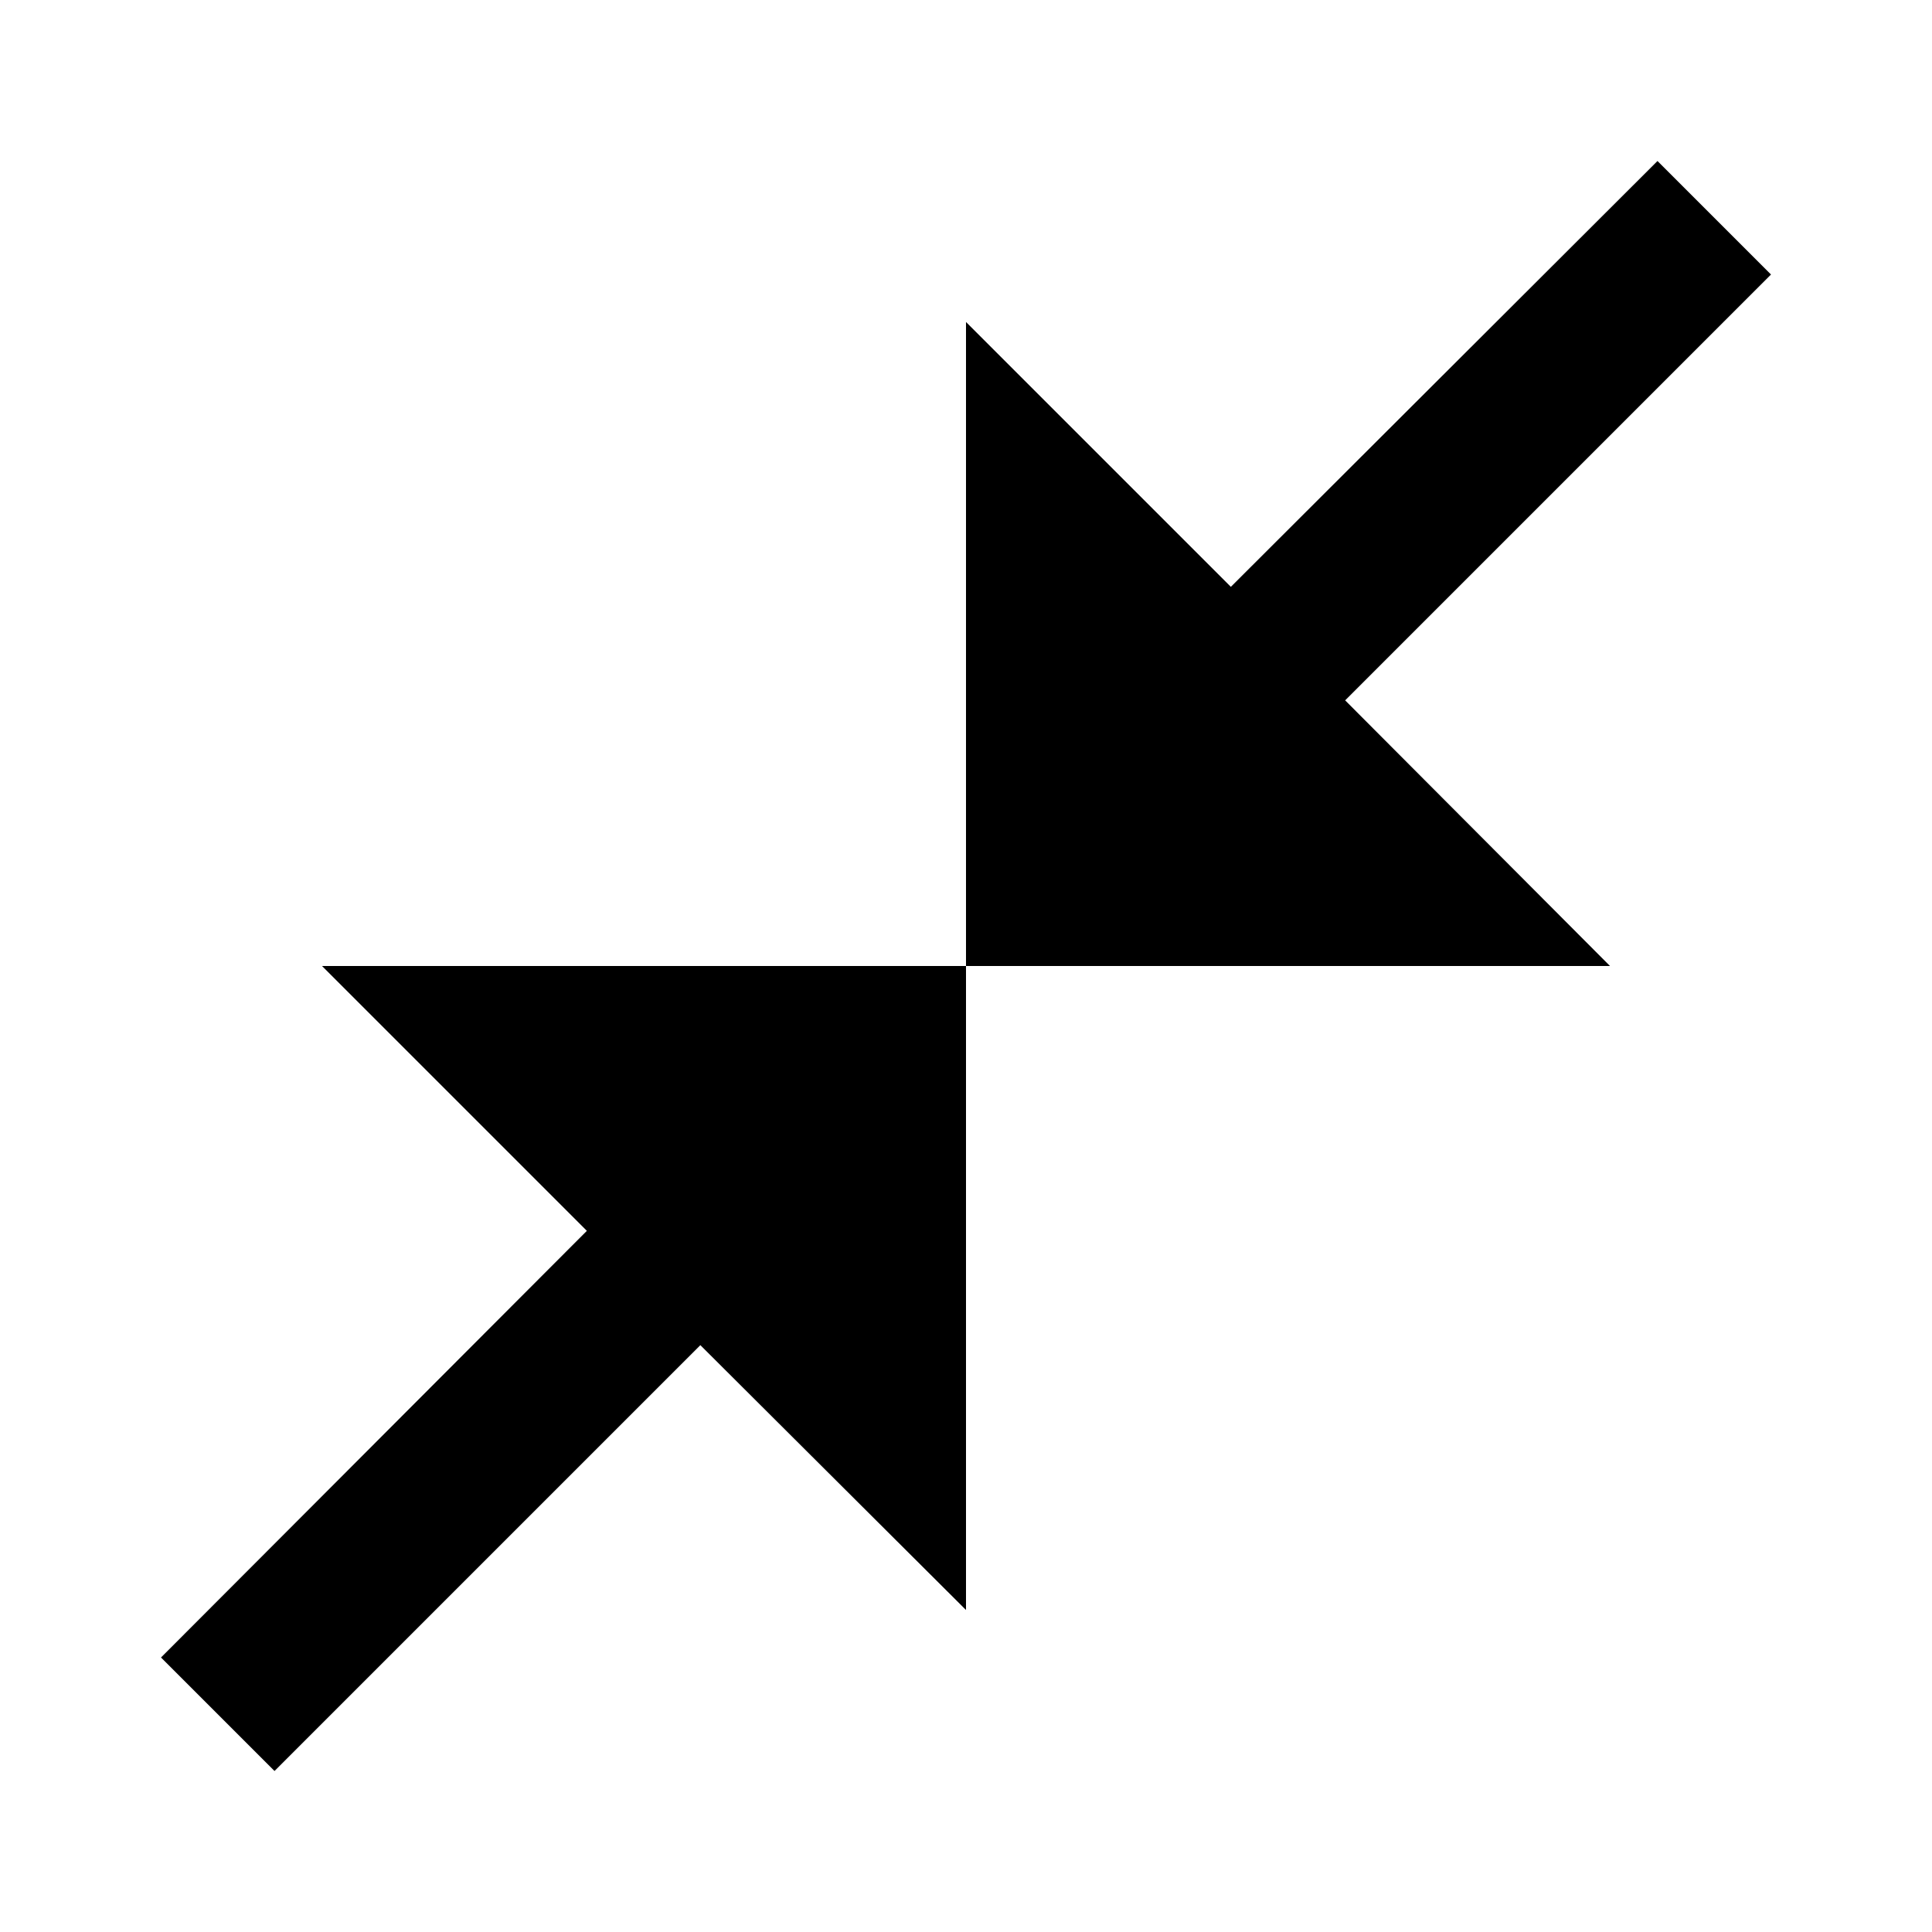
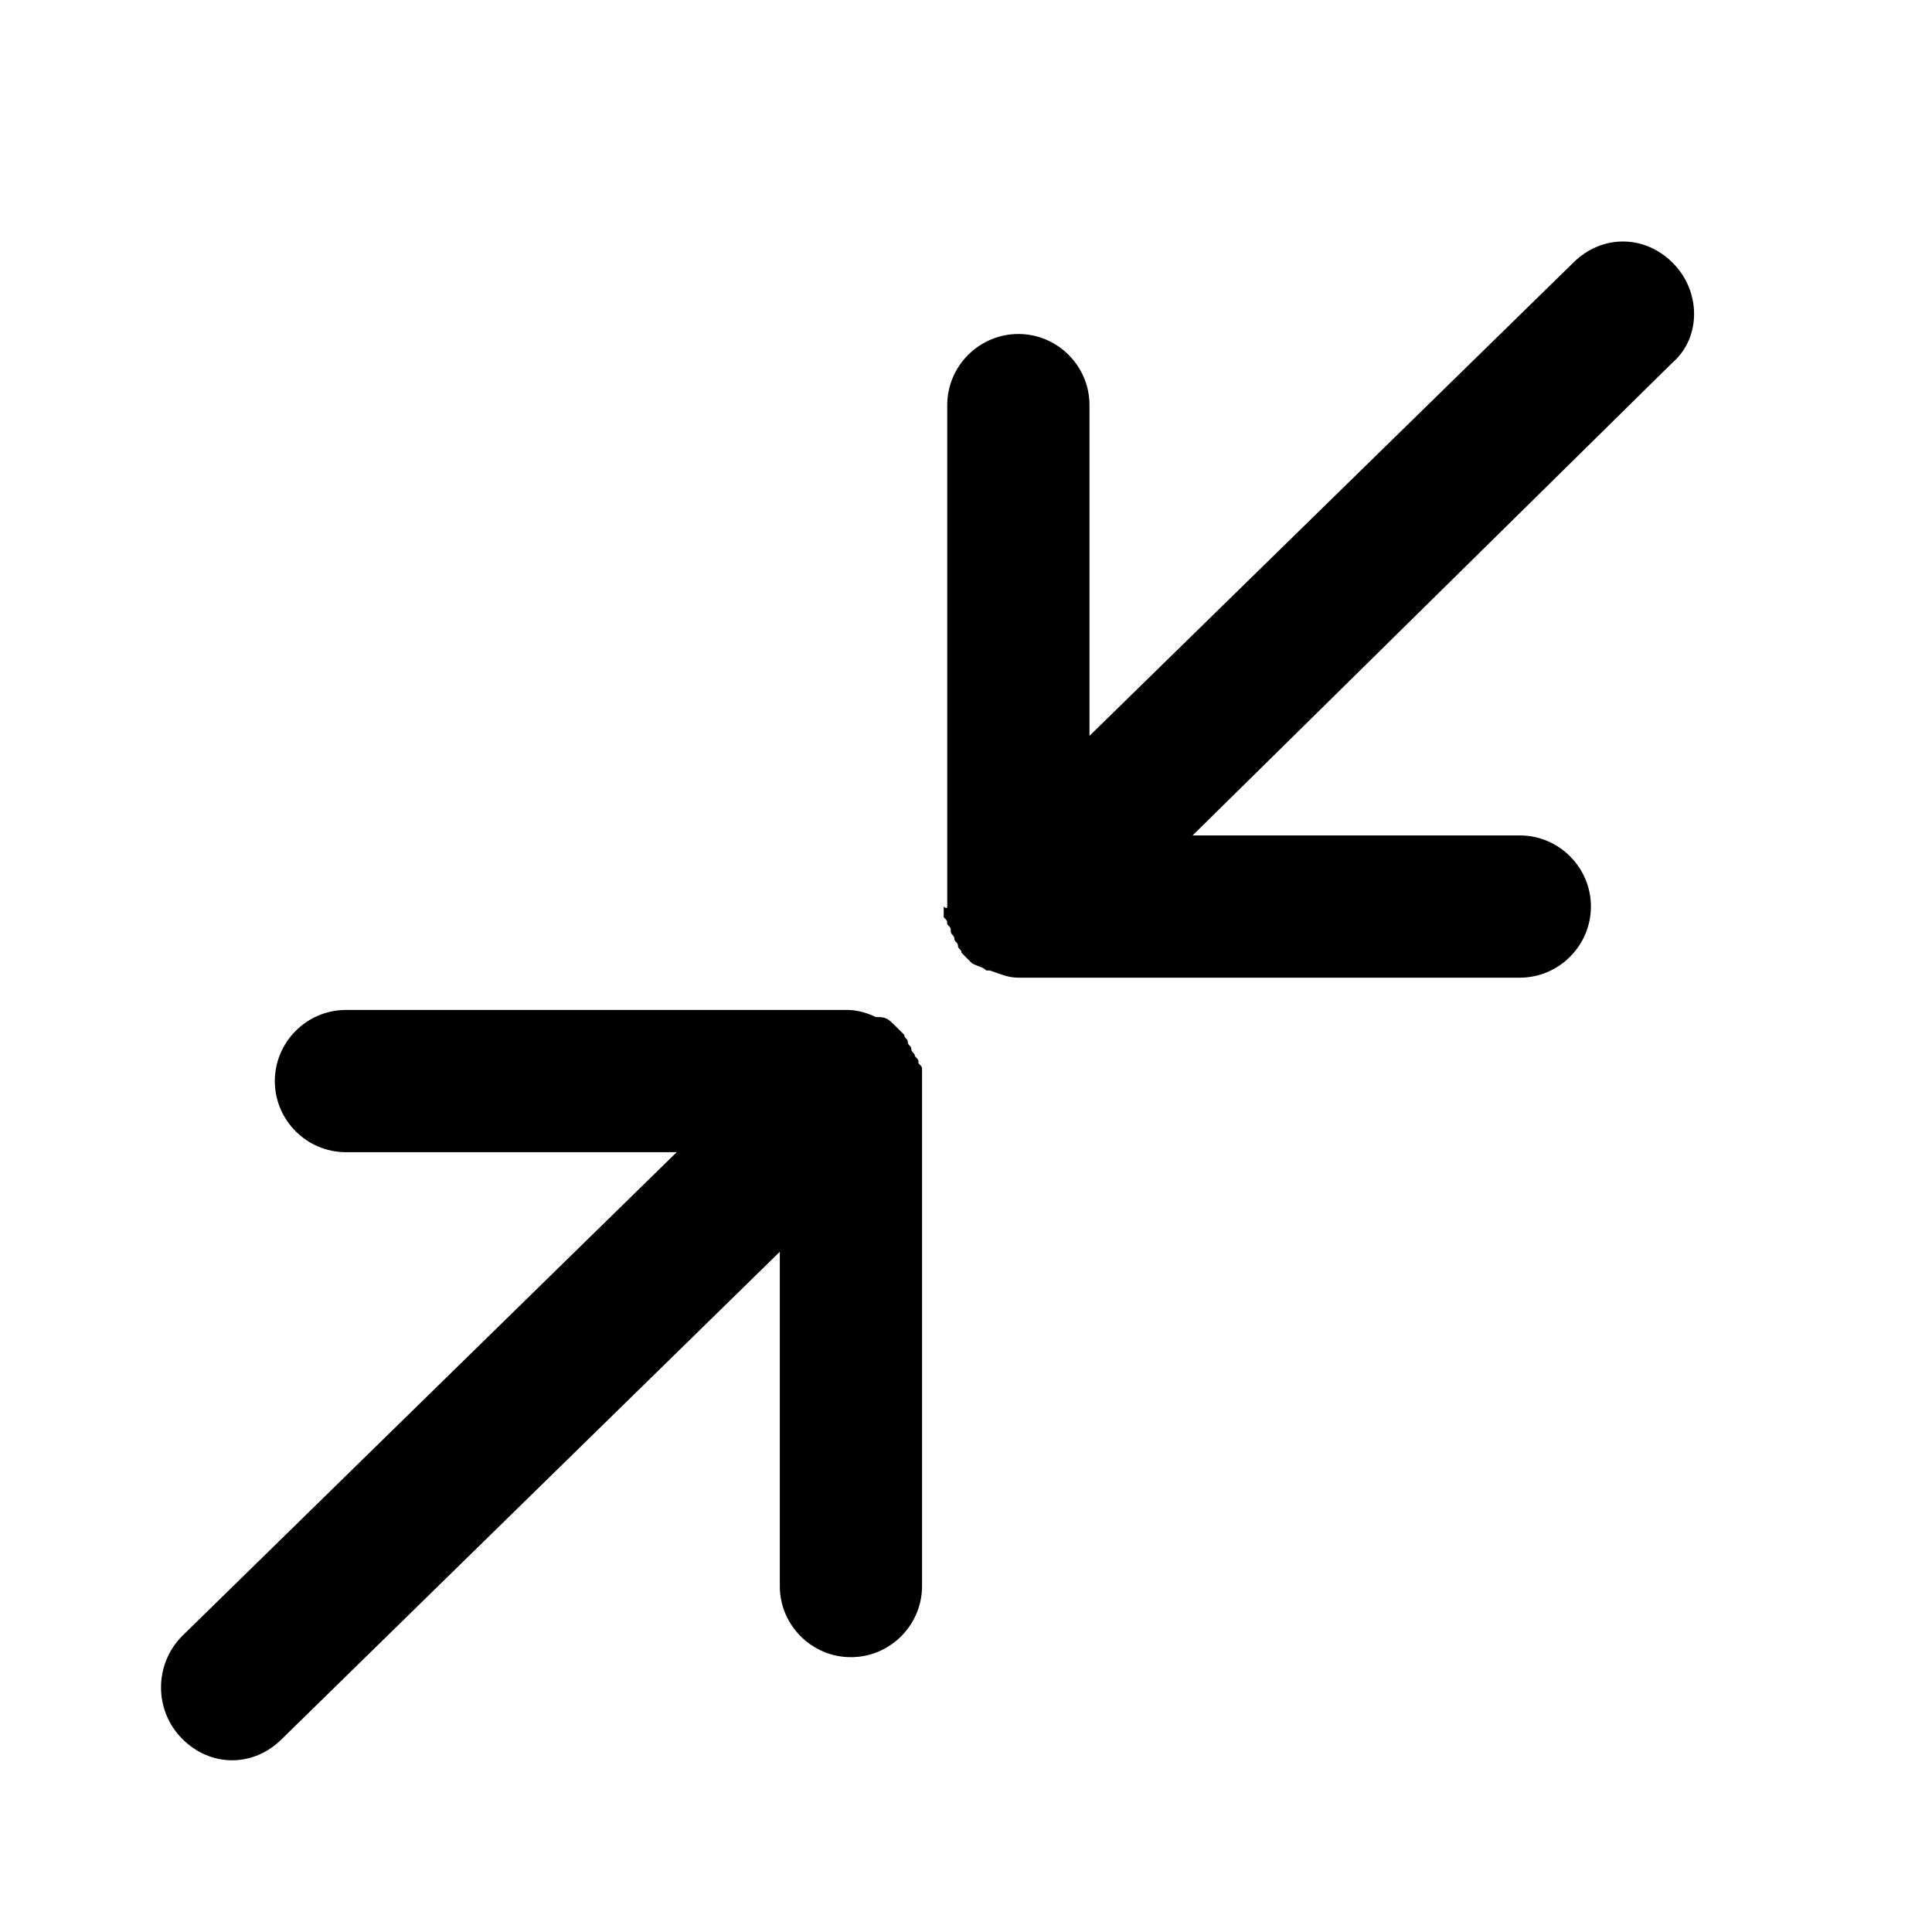
- <svg xmlns="http://www.w3.org/2000/svg" enable-background="new 0 0 24 24" height="24" viewBox="0 0 24 24" width="24">
-   <rect fill="none" height="24" width="24" />
-   <path d="M22,3.41l-5.29,5.29L20,12h-8V4l3.29,3.29L20.59,2L22,3.41z M3.41,22l5.29-5.29L12,20v-8H4l3.29,3.29L2,20.59L3.41,22z" />
+ <svg xmlns="http://www.w3.org/2000/svg" width="24px" height="24px" viewBox="0 0 24 24" version="1.1">
+   <g id="Icones" stroke="none" stroke-width="1" fill="none" fill-rule="evenodd">
+     <g id="Reduce-Screen" fill="#000000" fill-rule="nonzero">
+       <g id="noun_Full-Screen_533148" transform="translate(2, 3)">
+         <path d="M9.767,8.261 L9.767,2.032 C9.767,1.546 10.165,1.149 10.651,1.149 C11.137,1.149 11.534,1.546 11.534,2.032 L11.534,6.141 L17.542,0.265 C17.719,0.088 17.94,0 18.161,0 C18.382,0 18.602,0.088 18.779,0.265 C19.133,0.618 19.133,1.193 18.779,1.502 L12.815,7.378 L16.88,7.378 C17.365,7.378 17.763,7.775 17.763,8.261 C17.763,8.747 17.365,9.145 16.88,9.145 L10.651,9.145 C10.518,9.145 10.43,9.1 10.297,9.056 L10.253,9.056 C10.209,9.012 10.165,9.012 10.076,8.968 L9.988,8.88 L9.944,8.835 C9.944,8.791 9.9,8.791 9.9,8.747 C9.9,8.703 9.855,8.703 9.855,8.659 C9.855,8.614 9.811,8.614 9.811,8.57 C9.811,8.526 9.811,8.526 9.767,8.482 C9.767,8.438 9.767,8.438 9.723,8.394 L9.723,8.261 C9.767,8.305 9.767,8.261 9.767,8.261 L9.767,8.261 Z M0.265,18.602 C0.442,18.779 0.663,18.867 0.884,18.867 C1.104,18.867 1.325,18.779 1.502,18.602 L7.687,12.55 L7.687,16.703 C7.687,17.189 8.084,17.586 8.57,17.586 C9.056,17.586 9.454,17.189 9.454,16.703 L9.454,10.297 C9.454,10.253 9.454,10.253 9.41,10.209 C9.41,10.165 9.41,10.165 9.365,10.12 C9.365,10.076 9.321,10.076 9.321,10.032 C9.321,9.988 9.277,9.988 9.277,9.944 C9.277,9.9 9.233,9.9 9.233,9.855 L9.189,9.811 L9.1,9.723 C9.056,9.679 9.012,9.635 8.924,9.635 L8.88,9.635 C8.791,9.59 8.659,9.546 8.526,9.546 L2.297,9.546 C1.811,9.546 1.414,9.944 1.414,10.43 C1.414,10.916 1.811,11.313 2.297,11.313 L6.406,11.313 L0.265,17.321 C-0.088,17.675 -0.088,18.249 0.265,18.602 L0.265,18.602 Z" id="Shape" />
+       </g>
+     </g>
+   </g>
</svg>
